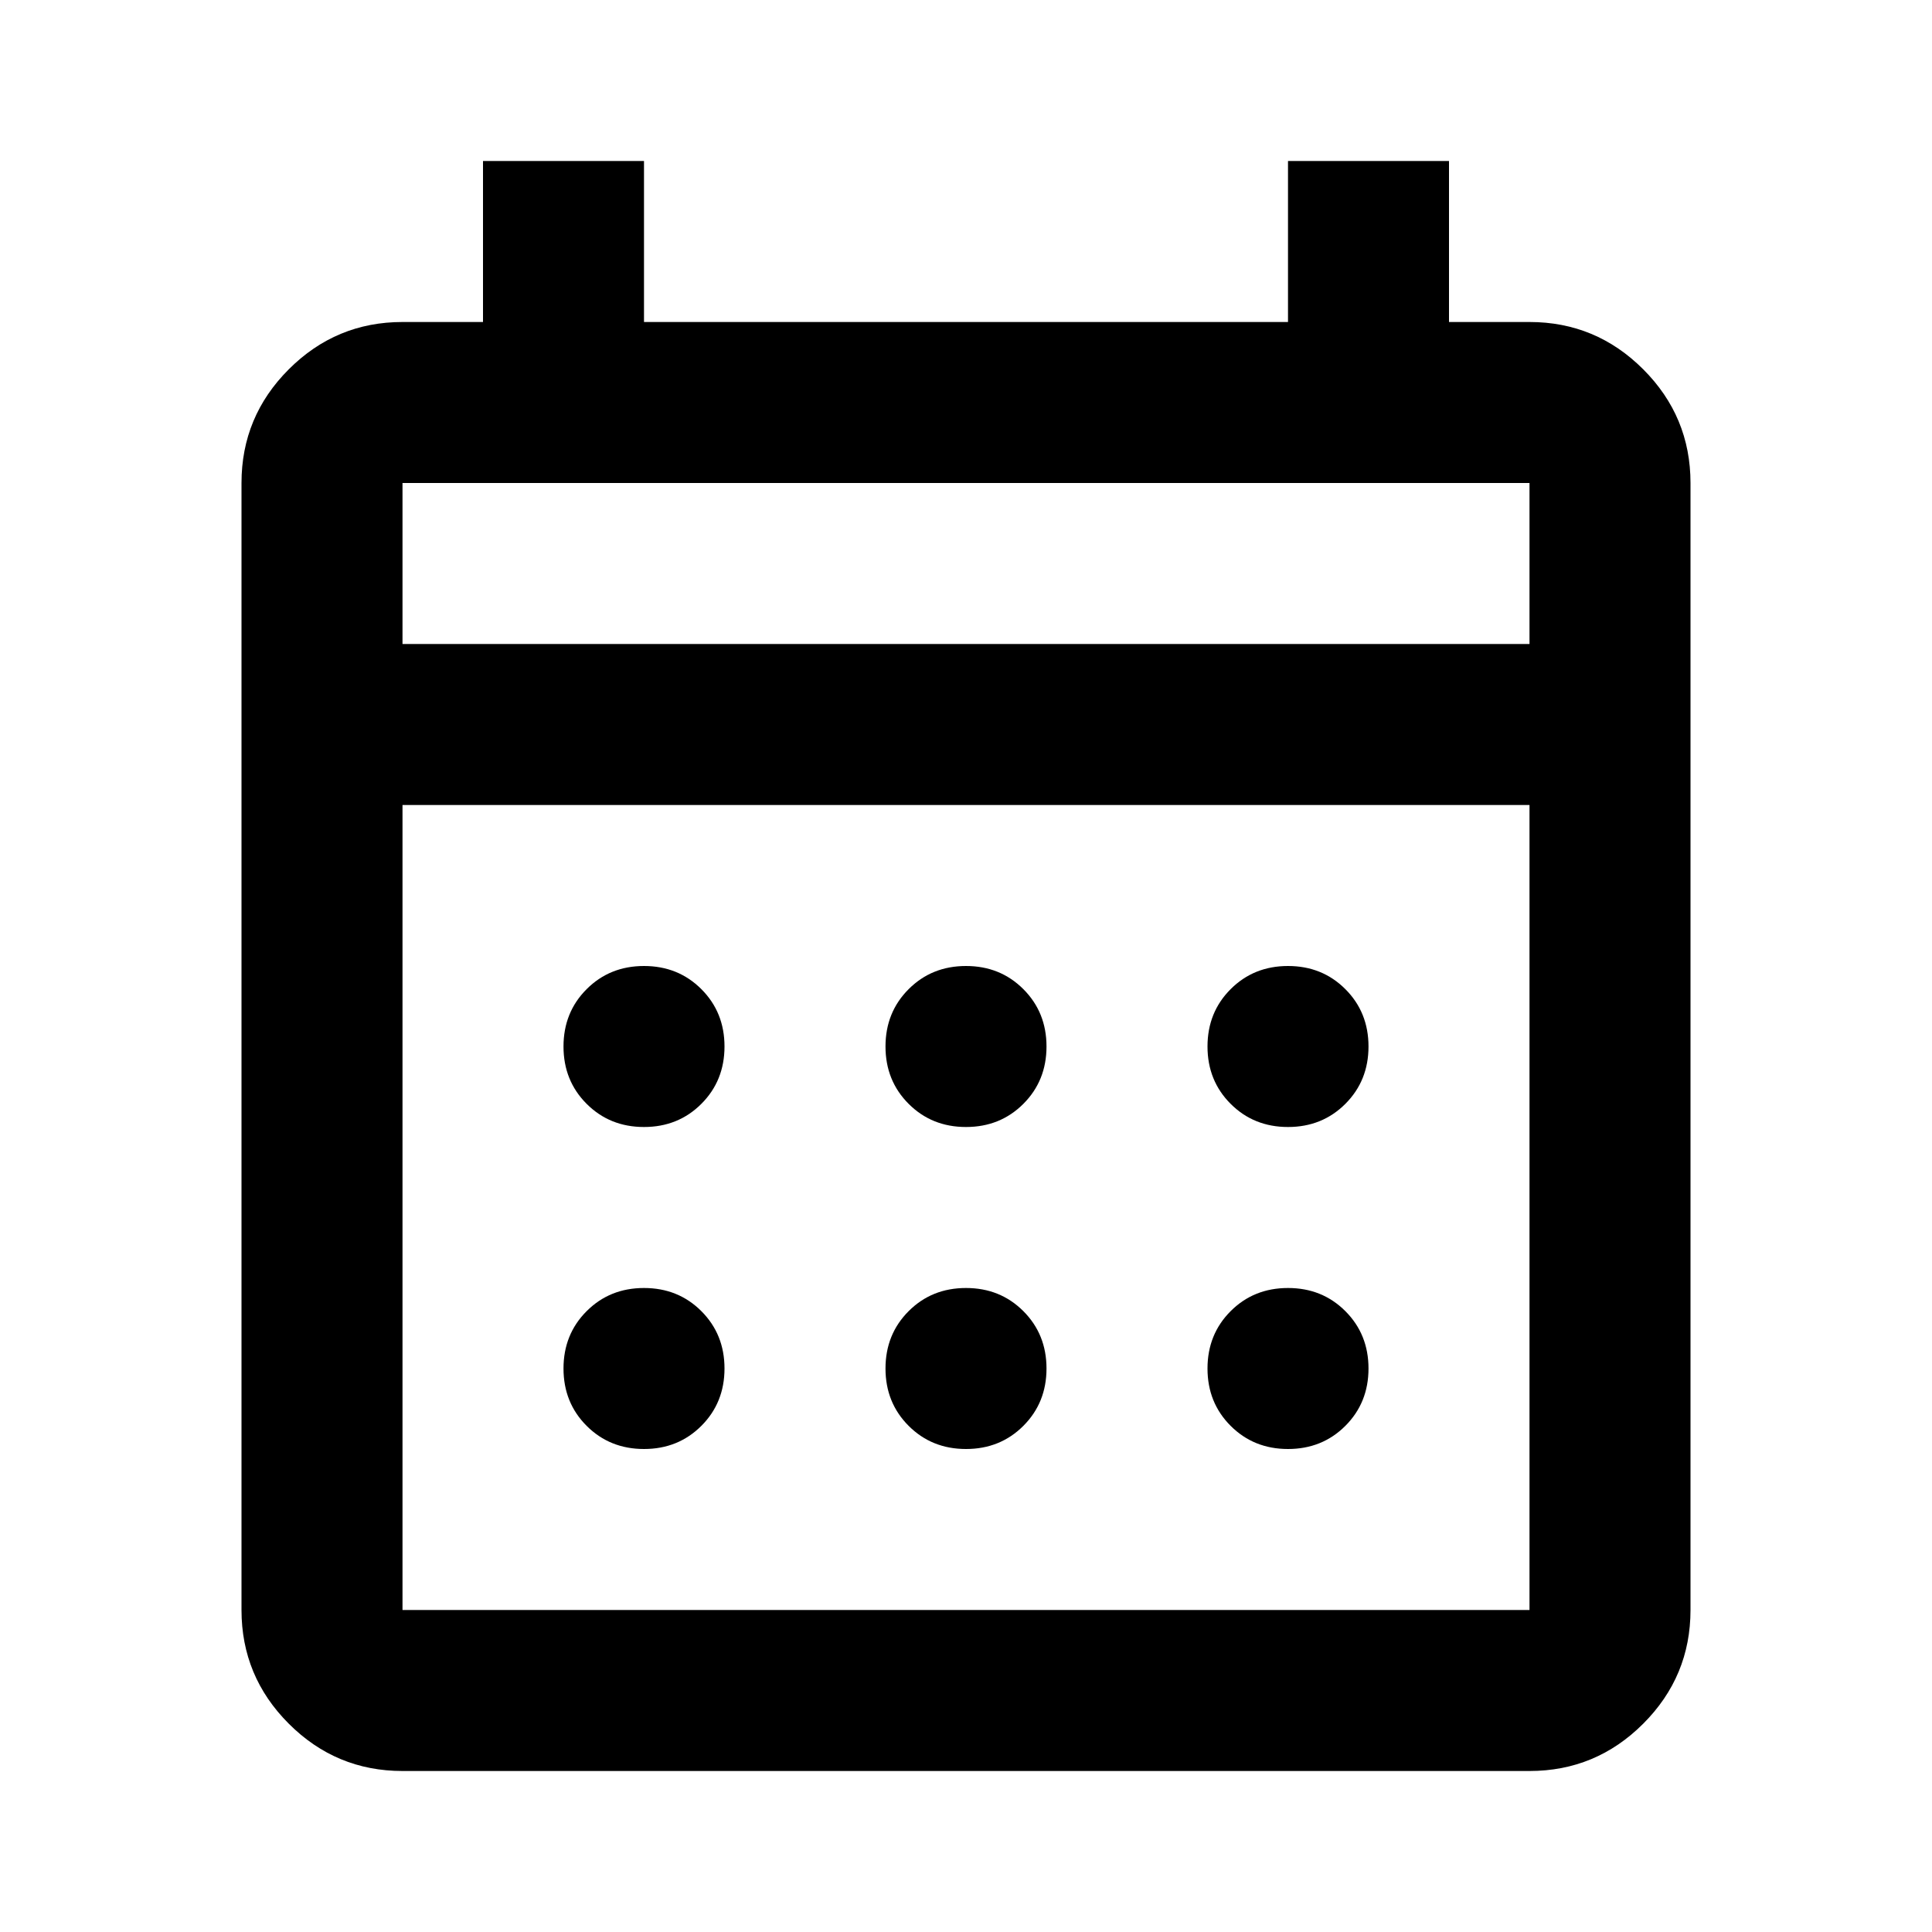
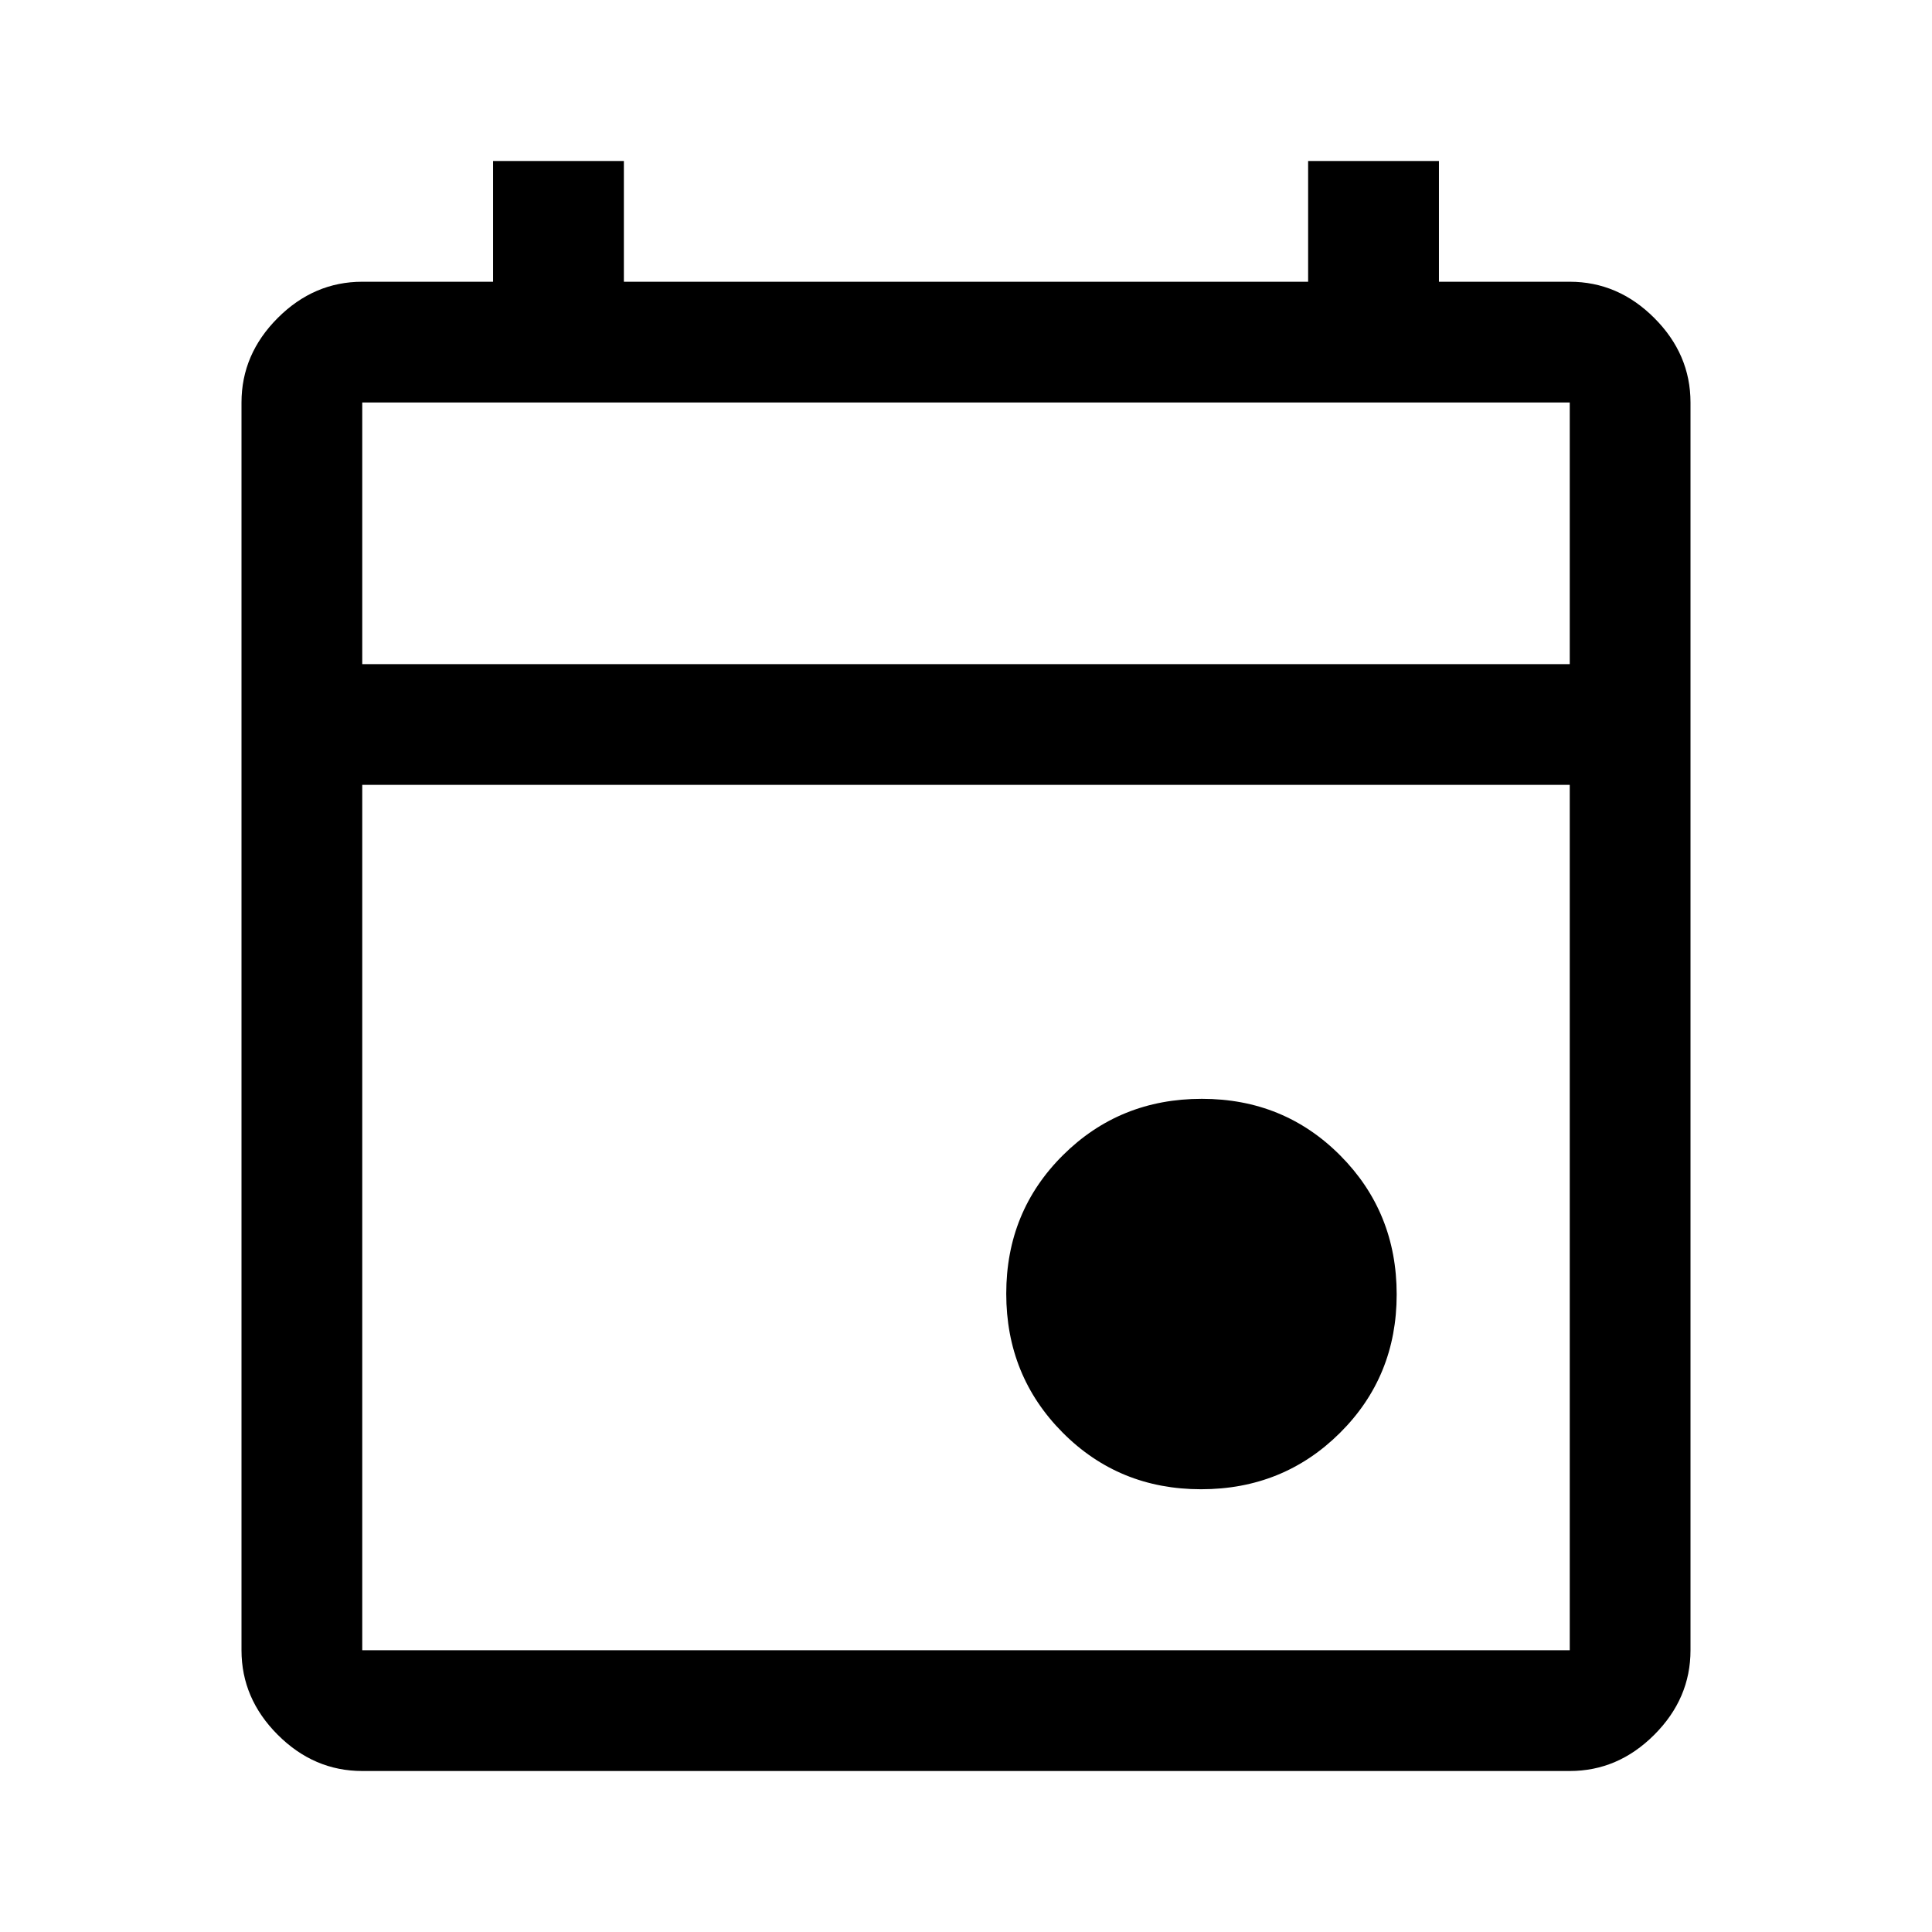
- <svg xmlns="http://www.w3.org/2000/svg" height="24" viewBox="0 96 960 960" width="24">
-   <path d="M200 976q-33 0-56.5-23.5T120 896V336q0-33 23.5-56.5T200 256h40v-80h80v80h320v-80h80v80h40q33 0 56.5 23.5T840 336v560q0 33-23.5 56.5T760 976H200Zm0-80h560V496H200v400Zm0-480h560v-80H200v80Zm0 0v-80 80Zm280 240q-17 0-28.5-11.5T440 616q0-17 11.5-28.5T480 576q17 0 28.5 11.5T520 616q0 17-11.5 28.5T480 656Zm-160 0q-17 0-28.5-11.5T280 616q0-17 11.5-28.5T320 576q17 0 28.5 11.5T360 616q0 17-11.5 28.5T320 656Zm320 0q-17 0-28.5-11.5T600 616q0-17 11.5-28.5T640 576q17 0 28.5 11.5T680 616q0 17-11.5 28.5T640 656ZM480 816q-17 0-28.5-11.5T440 776q0-17 11.5-28.5T480 736q17 0 28.5 11.5T520 776q0 17-11.5 28.5T480 816Zm-160 0q-17 0-28.5-11.5T280 776q0-17 11.5-28.5T320 736q17 0 28.5 11.5T360 776q0 17-11.5 28.5T320 816Zm320 0q-17 0-28.5-11.5T600 776q0-17 11.5-28.5T640 736q17 0 28.5 11.5T680 776q0 17-11.5 28.5T640 816Z" />
+ <svg xmlns="http://www.w3.org/2000/svg" height="48" viewBox="0 -960 960 960" width="48">
+   <path d="M596.817-220Q556-220 528-248.183q-28-28.183-28-69T528.183-386q28.183-28 69-28T666-385.817q28 28.183 28 69T665.817-248q-28.183 28-69 28ZM180-80q-24 0-42-18t-18-42v-620q0-24 18-42t42-18h65v-60h65v60h340v-60h65v60h65q24 0 42 18t18 42v620q0 24-18 42t-42 18H180Zm0-60h600v-430H180v430Zm0-490h600v-130H180v130Zm0 0v-130 130Z" />
</svg>
